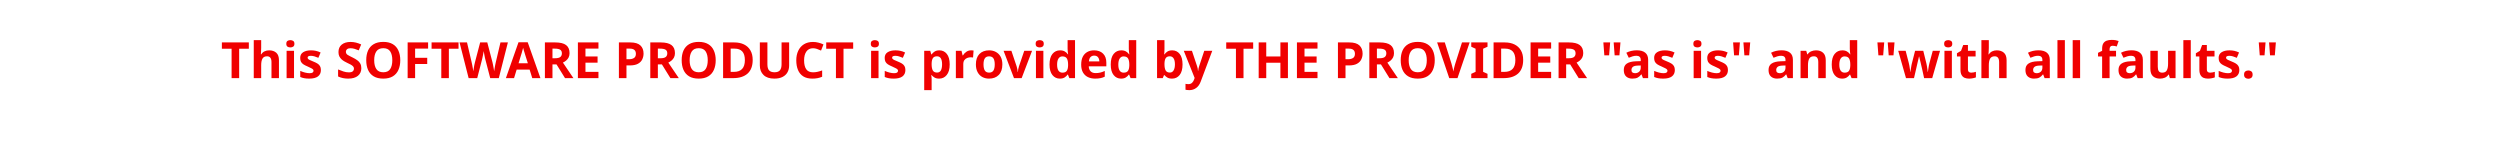
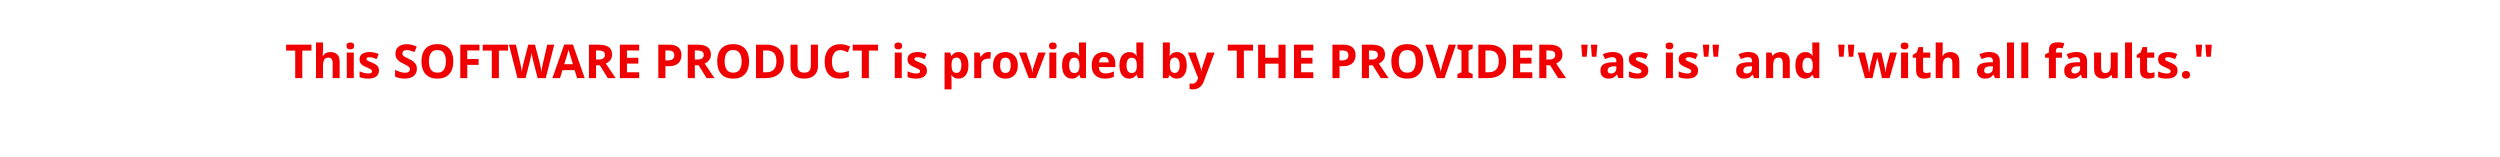
- <svg xmlns="http://www.w3.org/2000/svg" width="800" height="50">
+ <svg width="800" height="50">
  <rect width="100%" height="100%" style="fill: #00000000" />
-   <text x="50%" y="50%" text-anchor="middle" alignment-baseline="middle" font-size="16" font-weight="bold" font-family="sans-serif" fill="#f00000">
+   <text x="50%" y="50%" text-anchor="middle" alignment-baseline="middle" font-size="15" font-weight="bold" font-family="sans-serif" fill="#f00000">
This SOFTWARE PRODUCT is provided by THE PROVIDER "as is" and "with all faults."
</text>
</svg>
